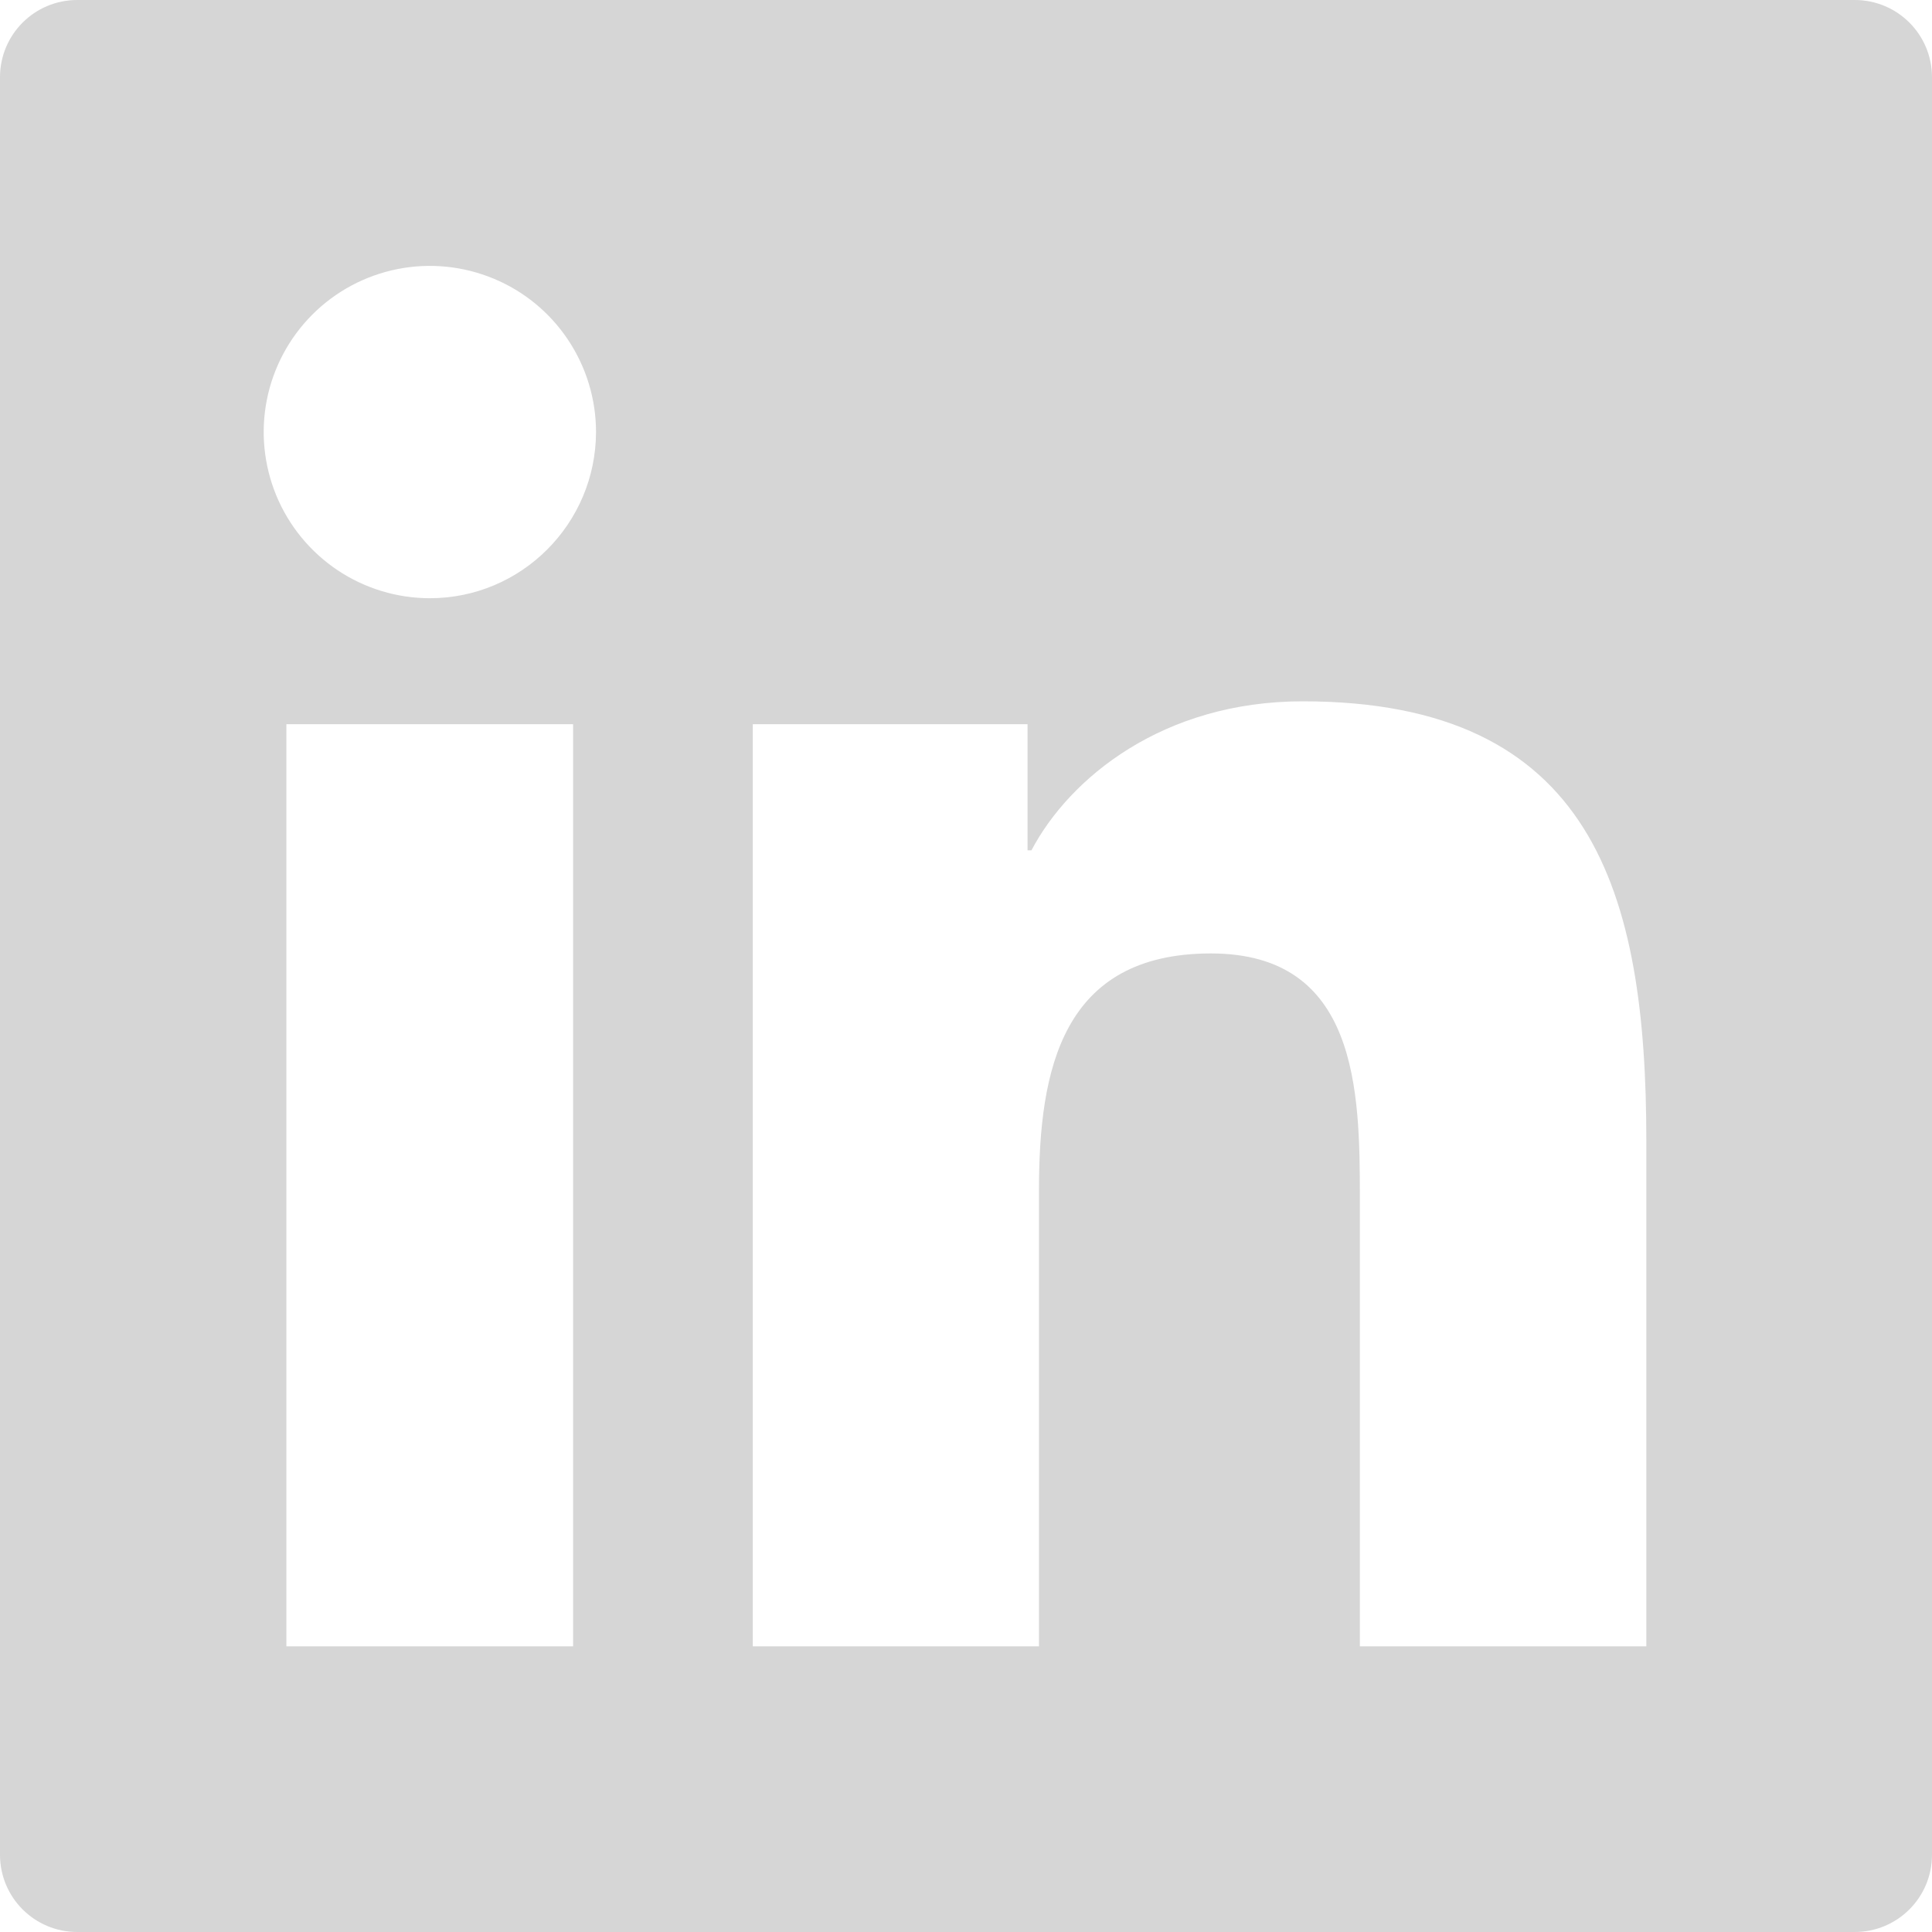
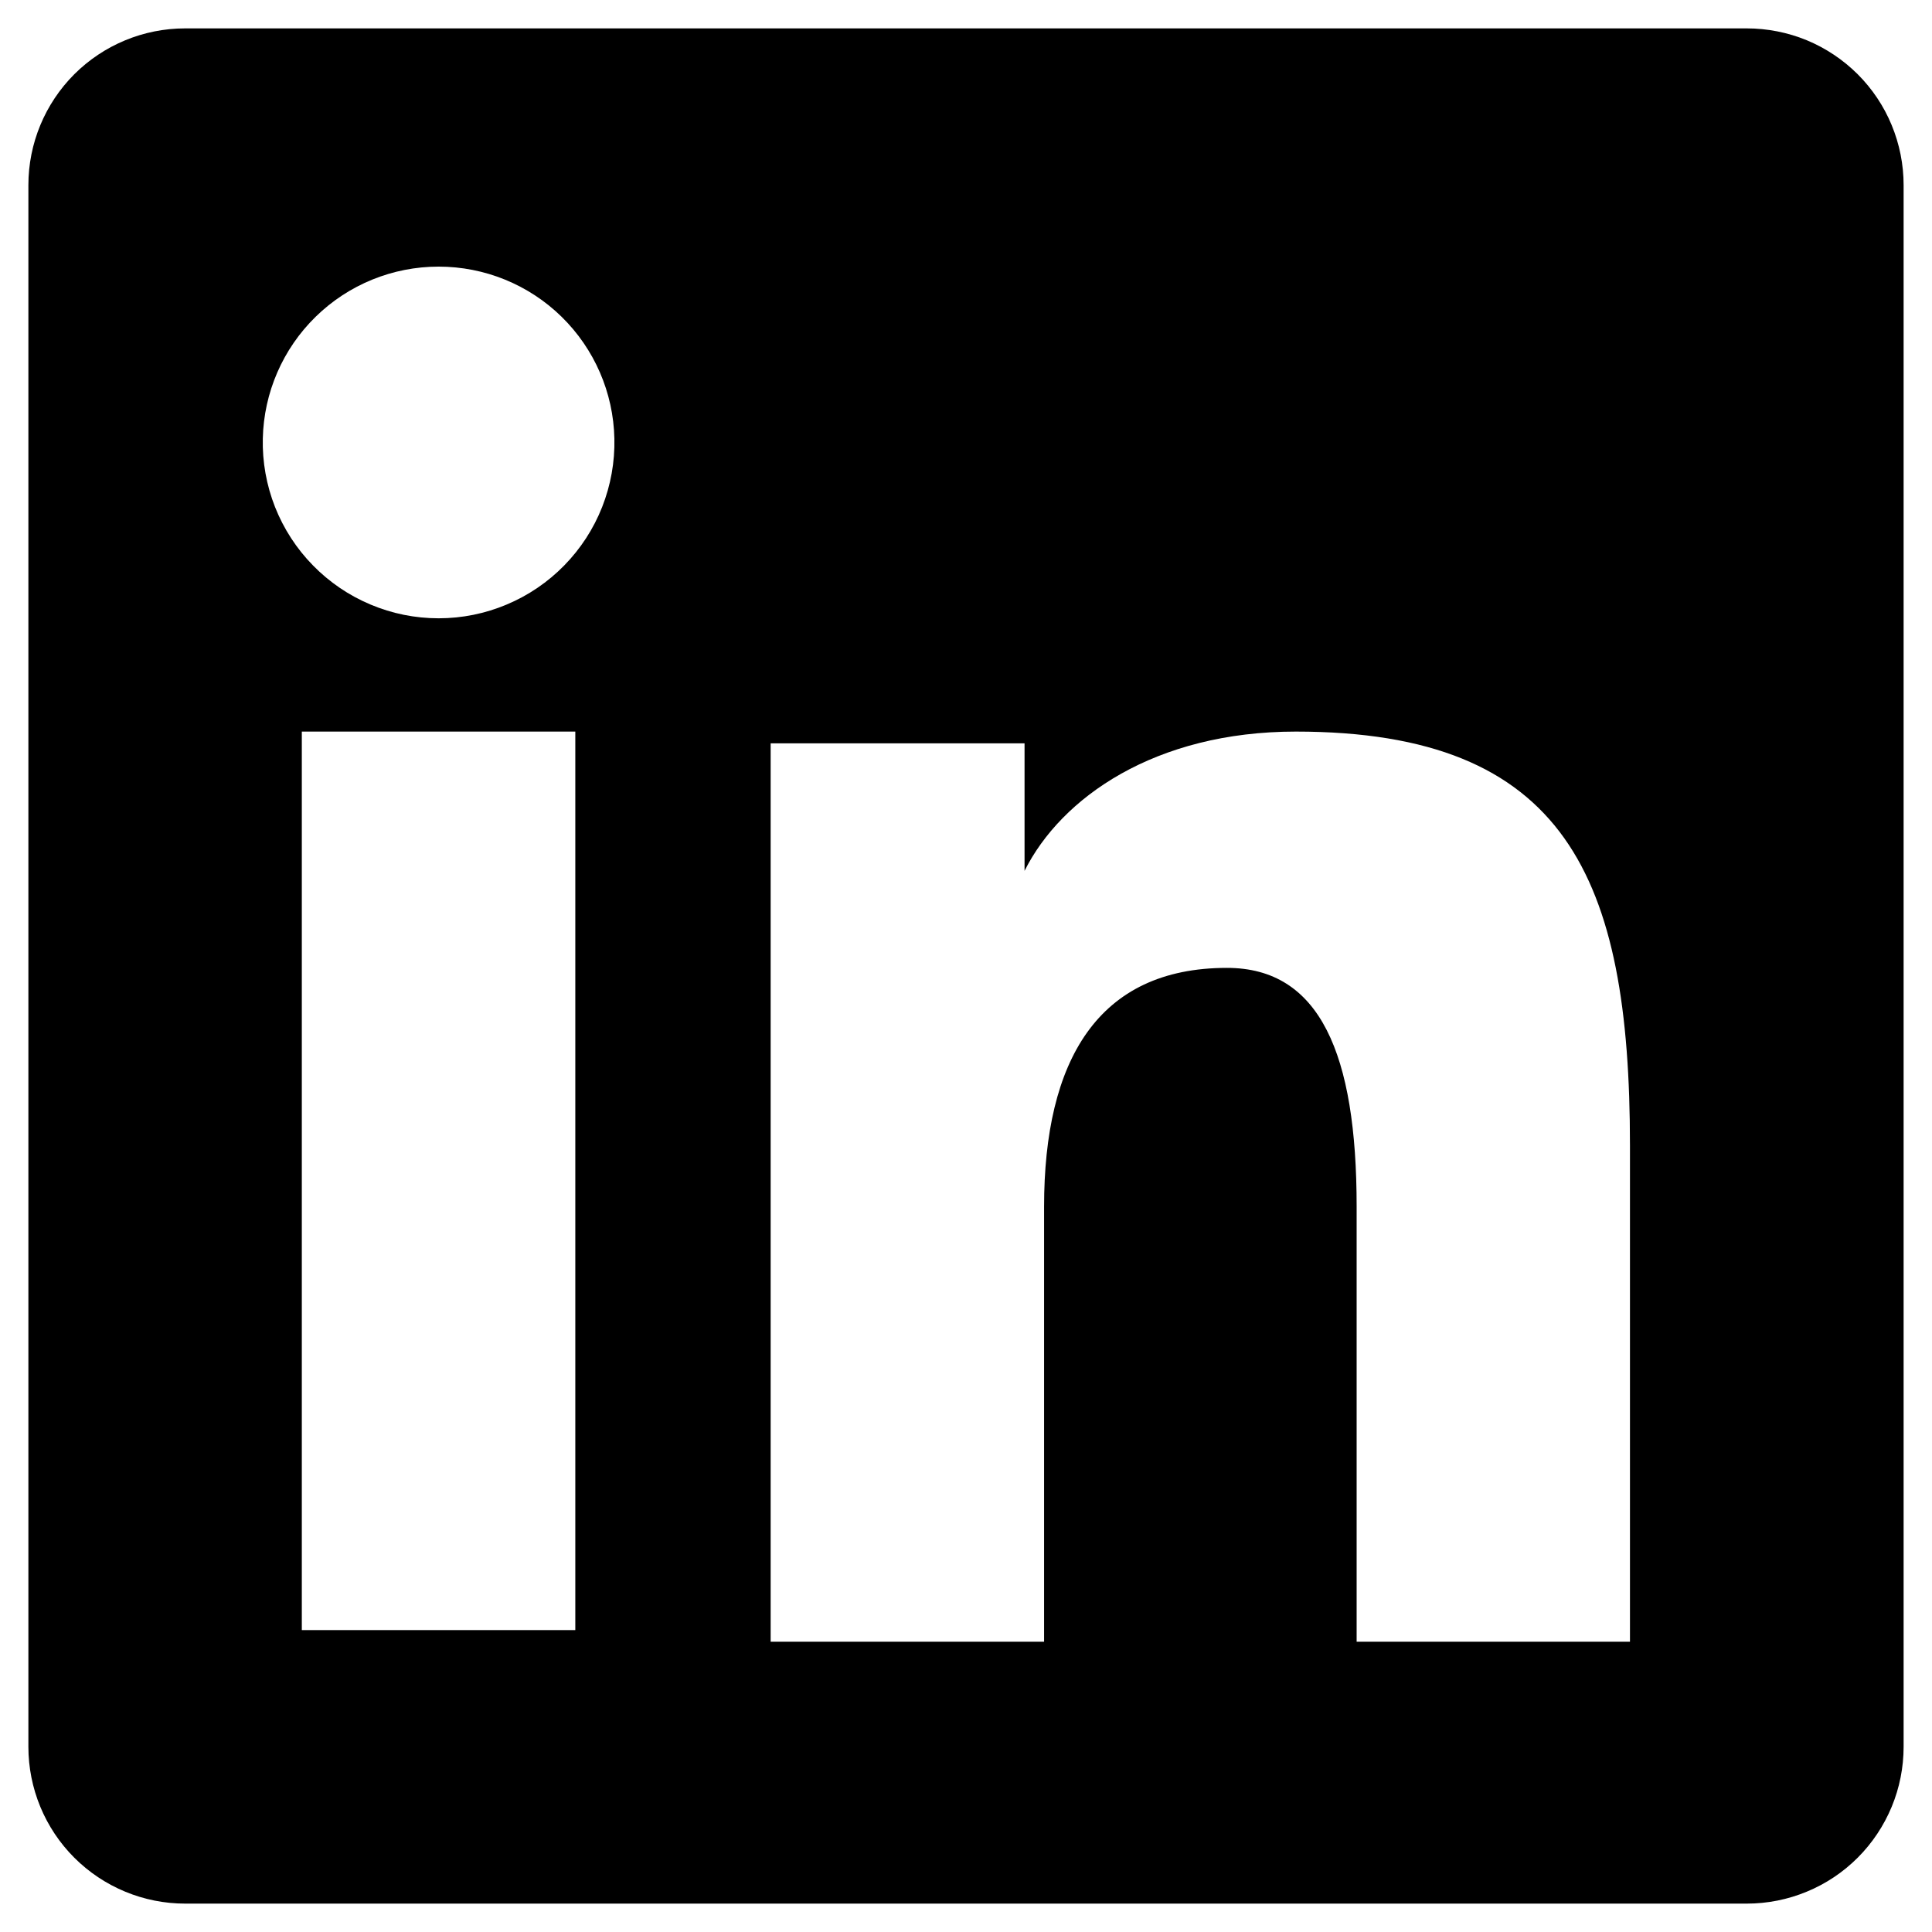
- <svg xmlns="http://www.w3.org/2000/svg" width="22" height="22" viewBox="0 0 22 22" fill="none">
-   <path d="M21.12 0H0.88C0.393 0 0 0.393 0 0.88V21.12C0 21.607 0.393 22 0.88 22H21.12C21.607 22 22 21.607 22 21.12V0.88C22 0.393 21.607 0 21.12 0ZM6.526 18.747H3.261V8.247H6.526V18.747ZM4.895 6.812C4.521 6.812 4.155 6.701 3.844 6.493C3.533 6.285 3.29 5.989 3.147 5.644C3.004 5.298 2.966 4.918 3.039 4.551C3.112 4.184 3.293 3.846 3.557 3.582C3.822 3.317 4.159 3.137 4.526 3.064C4.893 2.991 5.273 3.029 5.619 3.172C5.965 3.315 6.26 3.557 6.468 3.869C6.676 4.18 6.787 4.546 6.787 4.92C6.784 5.965 5.937 6.812 4.895 6.812ZM18.747 18.747H15.485V13.64C15.485 12.422 15.463 10.857 13.789 10.857C12.092 10.857 11.831 12.182 11.831 13.552V18.747H8.572V8.247H11.701V9.683H11.745C12.18 8.858 13.244 7.986 14.834 7.986C18.139 7.986 18.747 10.161 18.747 12.988V18.747V18.747Z" fill="#D6D6D6" />
+ <svg xmlns="http://www.w3.org/2000/svg" width="36" height="36" viewBox="0 0 36 36" fill="none">
+   <path fill-rule="evenodd" clip-rule="evenodd" d="M0.529 3.449C0.529 2.674 0.837 1.932 1.384 1.384C1.932 0.837 2.674 0.529 3.449 0.529H32.548C32.932 0.529 33.312 0.604 33.667 0.75C34.021 0.897 34.343 1.112 34.615 1.383C34.886 1.654 35.102 1.976 35.248 2.33C35.395 2.685 35.471 3.065 35.471 3.449V32.548C35.471 32.932 35.396 33.312 35.249 33.667C35.102 34.021 34.887 34.344 34.616 34.615C34.345 34.886 34.023 35.102 33.668 35.248C33.314 35.395 32.934 35.471 32.55 35.471H3.449C3.065 35.471 2.685 35.395 2.331 35.248C1.977 35.101 1.655 34.886 1.384 34.615C1.113 34.344 0.898 34.022 0.751 33.667C0.605 33.313 0.529 32.933 0.529 32.55V3.449ZM14.36 13.851H19.091V16.227C19.774 14.862 21.521 13.632 24.146 13.632C29.18 13.632 30.372 16.353 30.372 21.345V30.591H25.279V22.482C25.279 19.639 24.596 18.035 22.862 18.035C20.455 18.035 19.455 19.765 19.455 22.482V30.591H14.36V13.851ZM5.624 30.374H10.72V13.632H5.624V30.372V30.374ZM11.448 8.172C11.458 8.608 11.38 9.042 11.22 9.448C11.06 9.854 10.82 10.223 10.515 10.535C10.21 10.847 9.846 11.095 9.443 11.264C9.041 11.434 8.609 11.521 8.173 11.521C7.736 11.521 7.304 11.434 6.902 11.264C6.5 11.095 6.136 10.847 5.831 10.535C5.525 10.223 5.286 9.854 5.125 9.448C4.965 9.042 4.887 8.608 4.897 8.172C4.916 7.316 5.269 6.501 5.882 5.902C6.494 5.303 7.316 4.968 8.173 4.968C9.029 4.968 9.852 5.303 10.464 5.902C11.076 6.501 11.43 7.316 11.448 8.172Z" fill="black" />
</svg>
